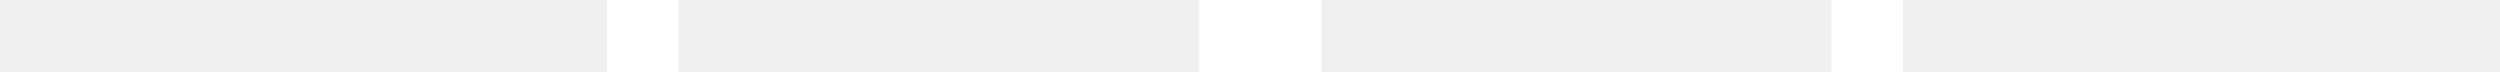
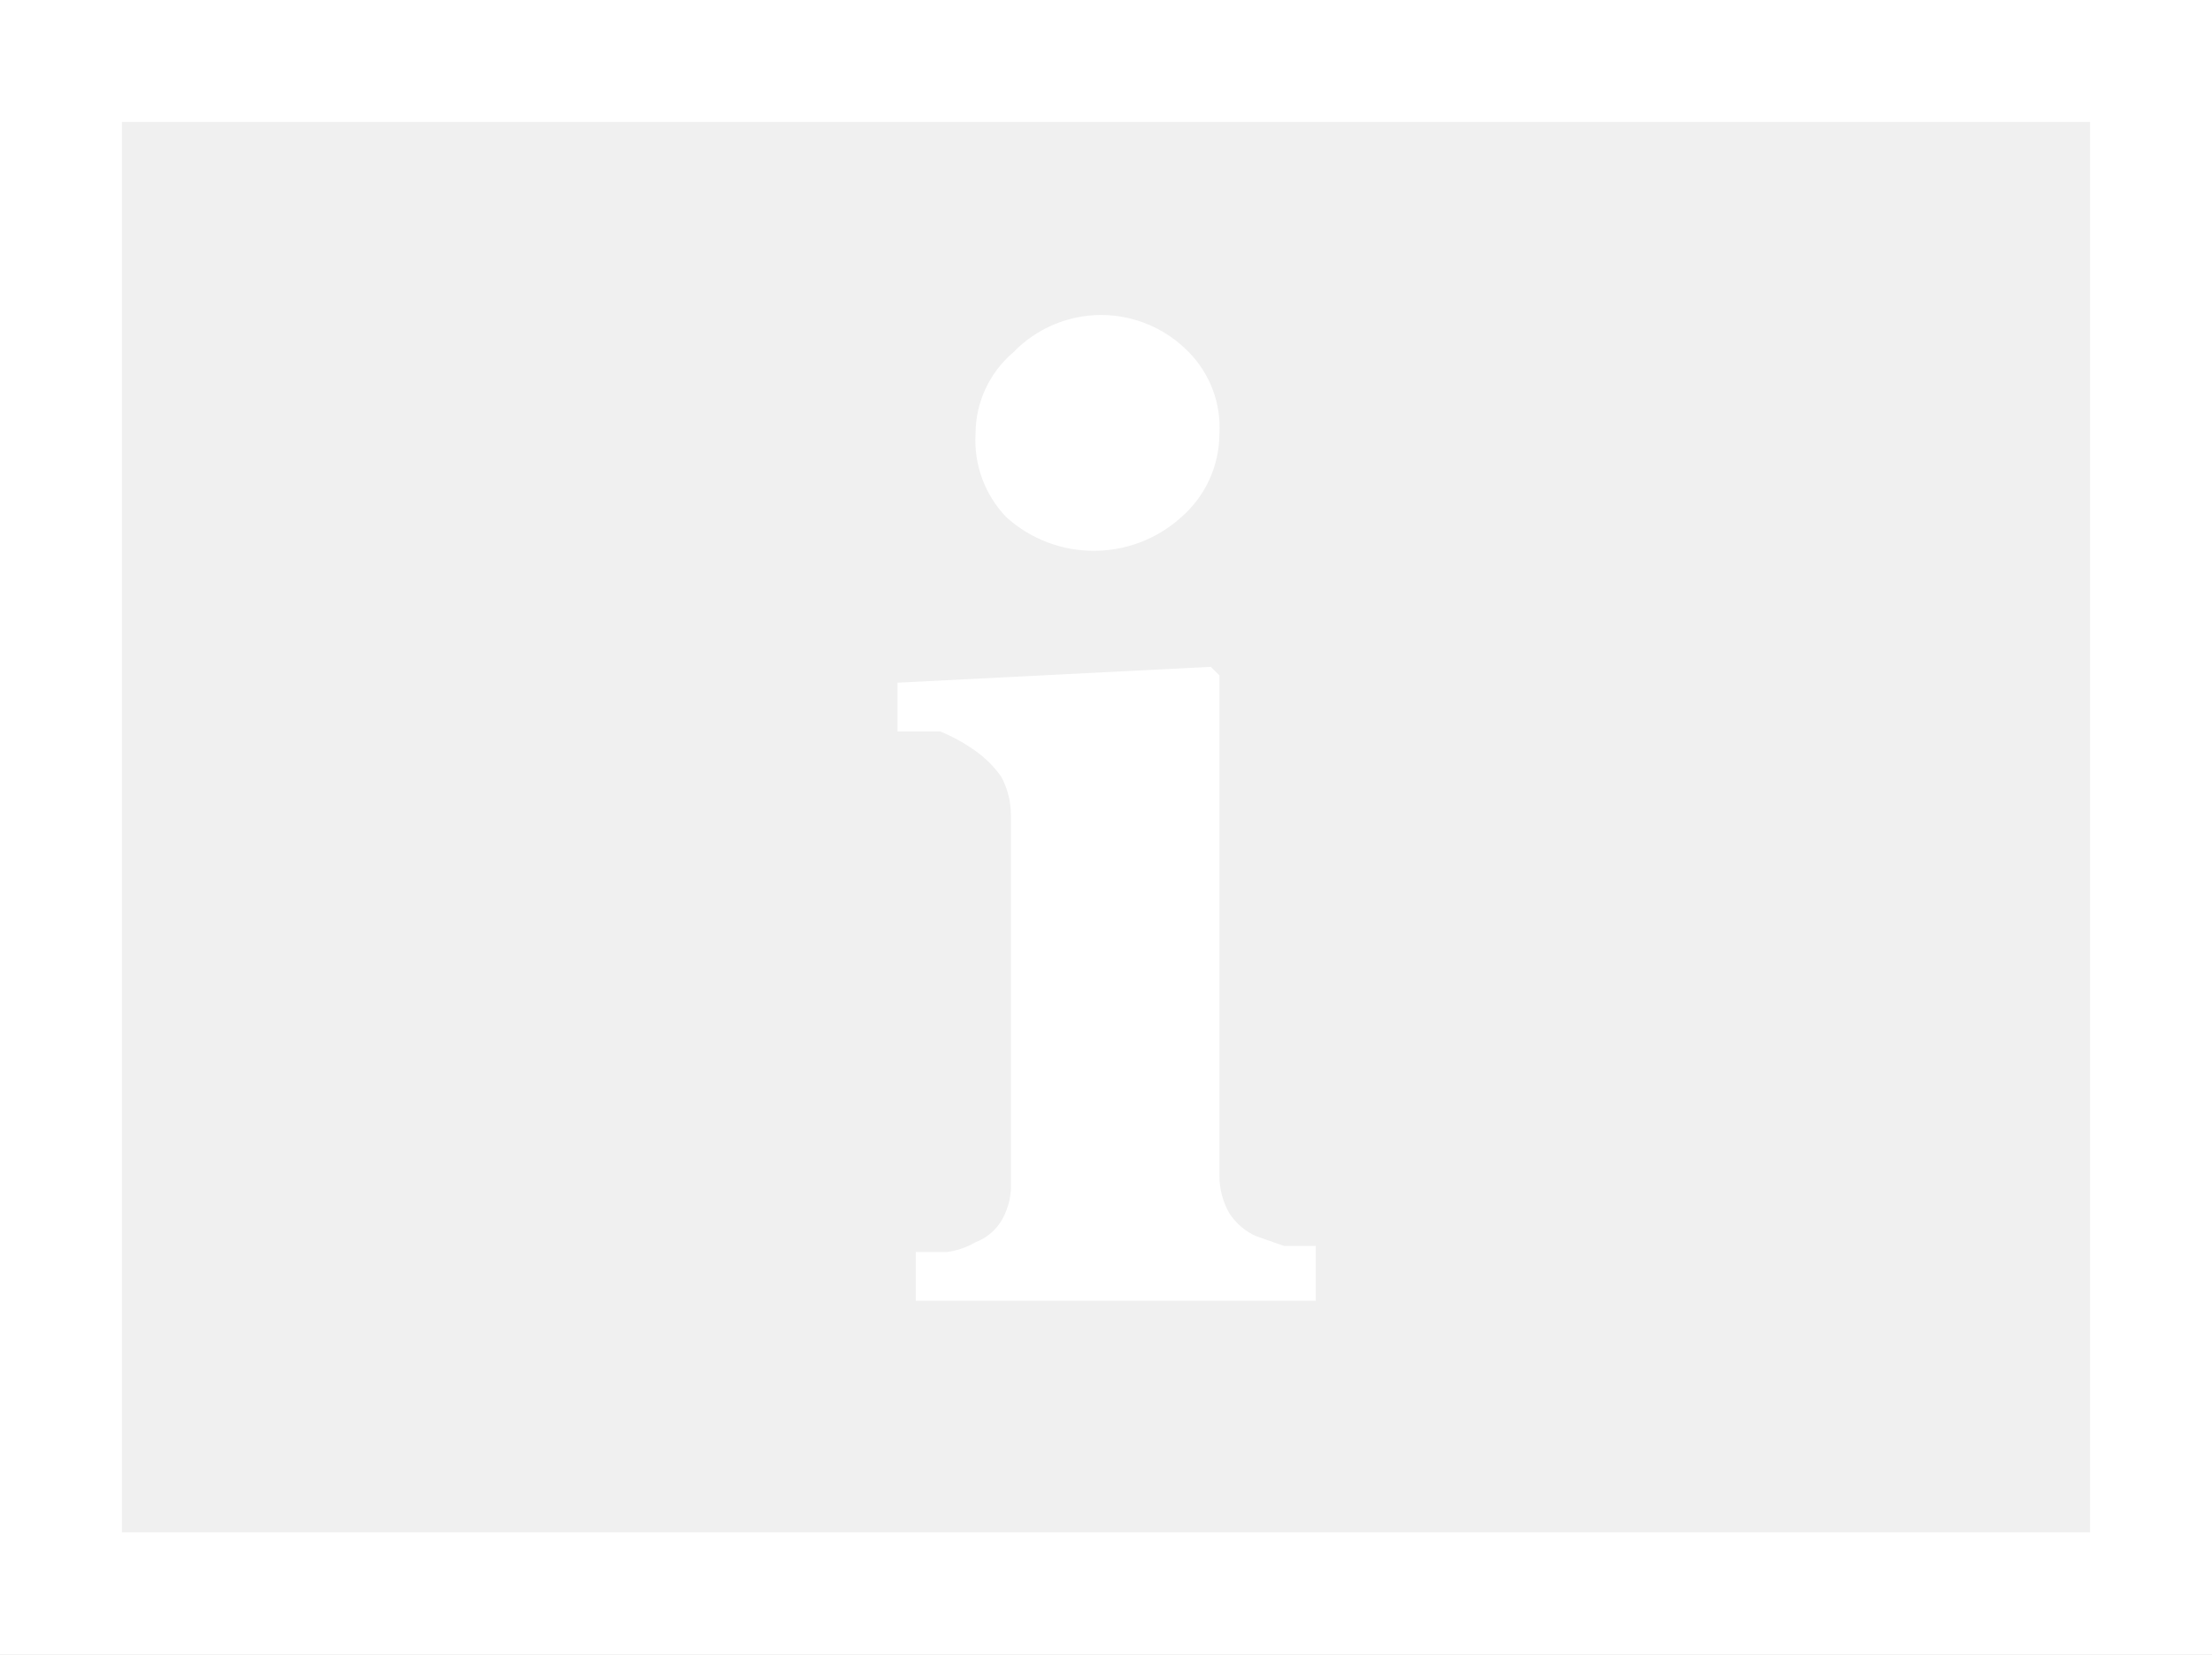
- <svg xmlns="http://www.w3.org/2000/svg" width="385px" height="11px" viewBox="0 0 385 11" version="1.1">
-   <g id="surface1">
-     <path style=" stroke:none;fill-rule:nonzero;fill:rgb(100%,100%,100%);fill-opacity:1;" d="M 212.191 40.371 L 176.109 40.371 L 176.109 35.969 L 178.969 35.969 C 179.863 35.84 180.723 35.543 181.5 35.09 C 182.531 34.703 183.387 33.961 183.922 33 C 184.496 31.961 184.762 30.777 184.691 29.59 L 184.691 -3.41 C 184.699 -4.641 184.398 -5.852 183.809 -6.93 C 183.176 -7.824 182.395 -8.605 181.5 -9.238 C 180.508 -9.949 179.438 -10.539 178.309 -11 L 174.461 -11 L 174.461 -15.398 L 202.73 -16.828 L 203.5 -16.059 L 203.5 29.039 C 203.488 30.234 203.793 31.41 204.379 32.449 C 204.969 33.367 205.809 34.094 206.801 34.539 L 209.328 35.422 L 212.191 35.422 Z M 203.5 -37.84 C 203.488 -34.973 202.246 -32.25 200.09 -30.359 C 195.602 -26.277 188.738 -26.277 184.25 -30.359 C 182.336 -32.363 181.344 -35.074 181.5 -37.84 C 181.5 -40.68 182.746 -43.371 184.91 -45.211 C 186.984 -47.359 189.844 -48.578 192.828 -48.578 C 195.816 -48.578 198.676 -47.359 200.75 -45.211 C 202.668 -43.254 203.668 -40.574 203.5 -37.84 Z M 203.5 -37.84 " />
-     <path style="fill:none;stroke-width:1;stroke-linecap:butt;stroke-linejoin:miter;stroke:rgb(100%,100%,100%);stroke-opacity:1;stroke-miterlimit:10;" d="M 0.5 0.5 L 17.64 0.5 L 17.64 13.07 L 0.5 13.07 Z M 0.5 0.5 " transform="matrix(11,0,0,11,93.5,-77)" />
+ <svg xmlns="http://www.w3.org/2000/svg" width="199.539" height="149.27" viewBox="0 0 199.539 149.27" version="1.1" id="svg7">
+   <defs id="defs11" />
+   <g id="surface1" transform="translate(-93.5,77)">
+     <path style="fill:#ffffff;fill-opacity:1;fill-rule:nonzero;stroke:none" d="M 212.191,40.371 H 176.109 V 35.969 h 2.859 c 0.895,-0.129 1.754,-0.426 2.531,-0.879 1.031,-0.387 1.887,-1.129 2.422,-2.09 0.574,-1.039 0.84,-2.223 0.77,-3.41 v -33 c 0.008,-1.23 -0.293,-2.441 -0.883,-3.52 C 183.176,-7.824 182.395,-8.605 181.5,-9.238 180.508,-9.949 179.438,-10.539 178.309,-11 h -3.848 v -4.398 l 28.27,-1.43 0.77,0.77 v 45.098 c -0.012,1.195 0.293,2.371 0.879,3.41 0.59,0.918 1.43,1.645 2.422,2.09 l 2.527,0.883 h 2.863 z M 203.5,-37.84 c -0.012,2.867 -1.254,5.59 -3.41,7.48 -4.488,4.082 -11.352,4.082 -15.84,0 -1.914,-2.004 -2.906,-4.715 -2.75,-7.48 0,-2.84 1.246,-5.531 3.41,-7.371 2.074,-2.148 4.934,-3.367 7.918,-3.367 2.988,0 5.848,1.219 7.922,3.367 1.918,1.957 2.918,4.637 2.75,7.371 z m 0,0" id="path2" />
+     <path style="fill:none;stroke:#ffffff;stroke-width:1;stroke-linecap:butt;stroke-linejoin:miter;stroke-miterlimit:10;stroke-opacity:1" d="M 0.5,0.5 H 17.64 V 13.07 H 0.5 Z m 0,0" transform="matrix(11,0,0,11,93.5,-77)" id="path4" />
  </g>
</svg>
